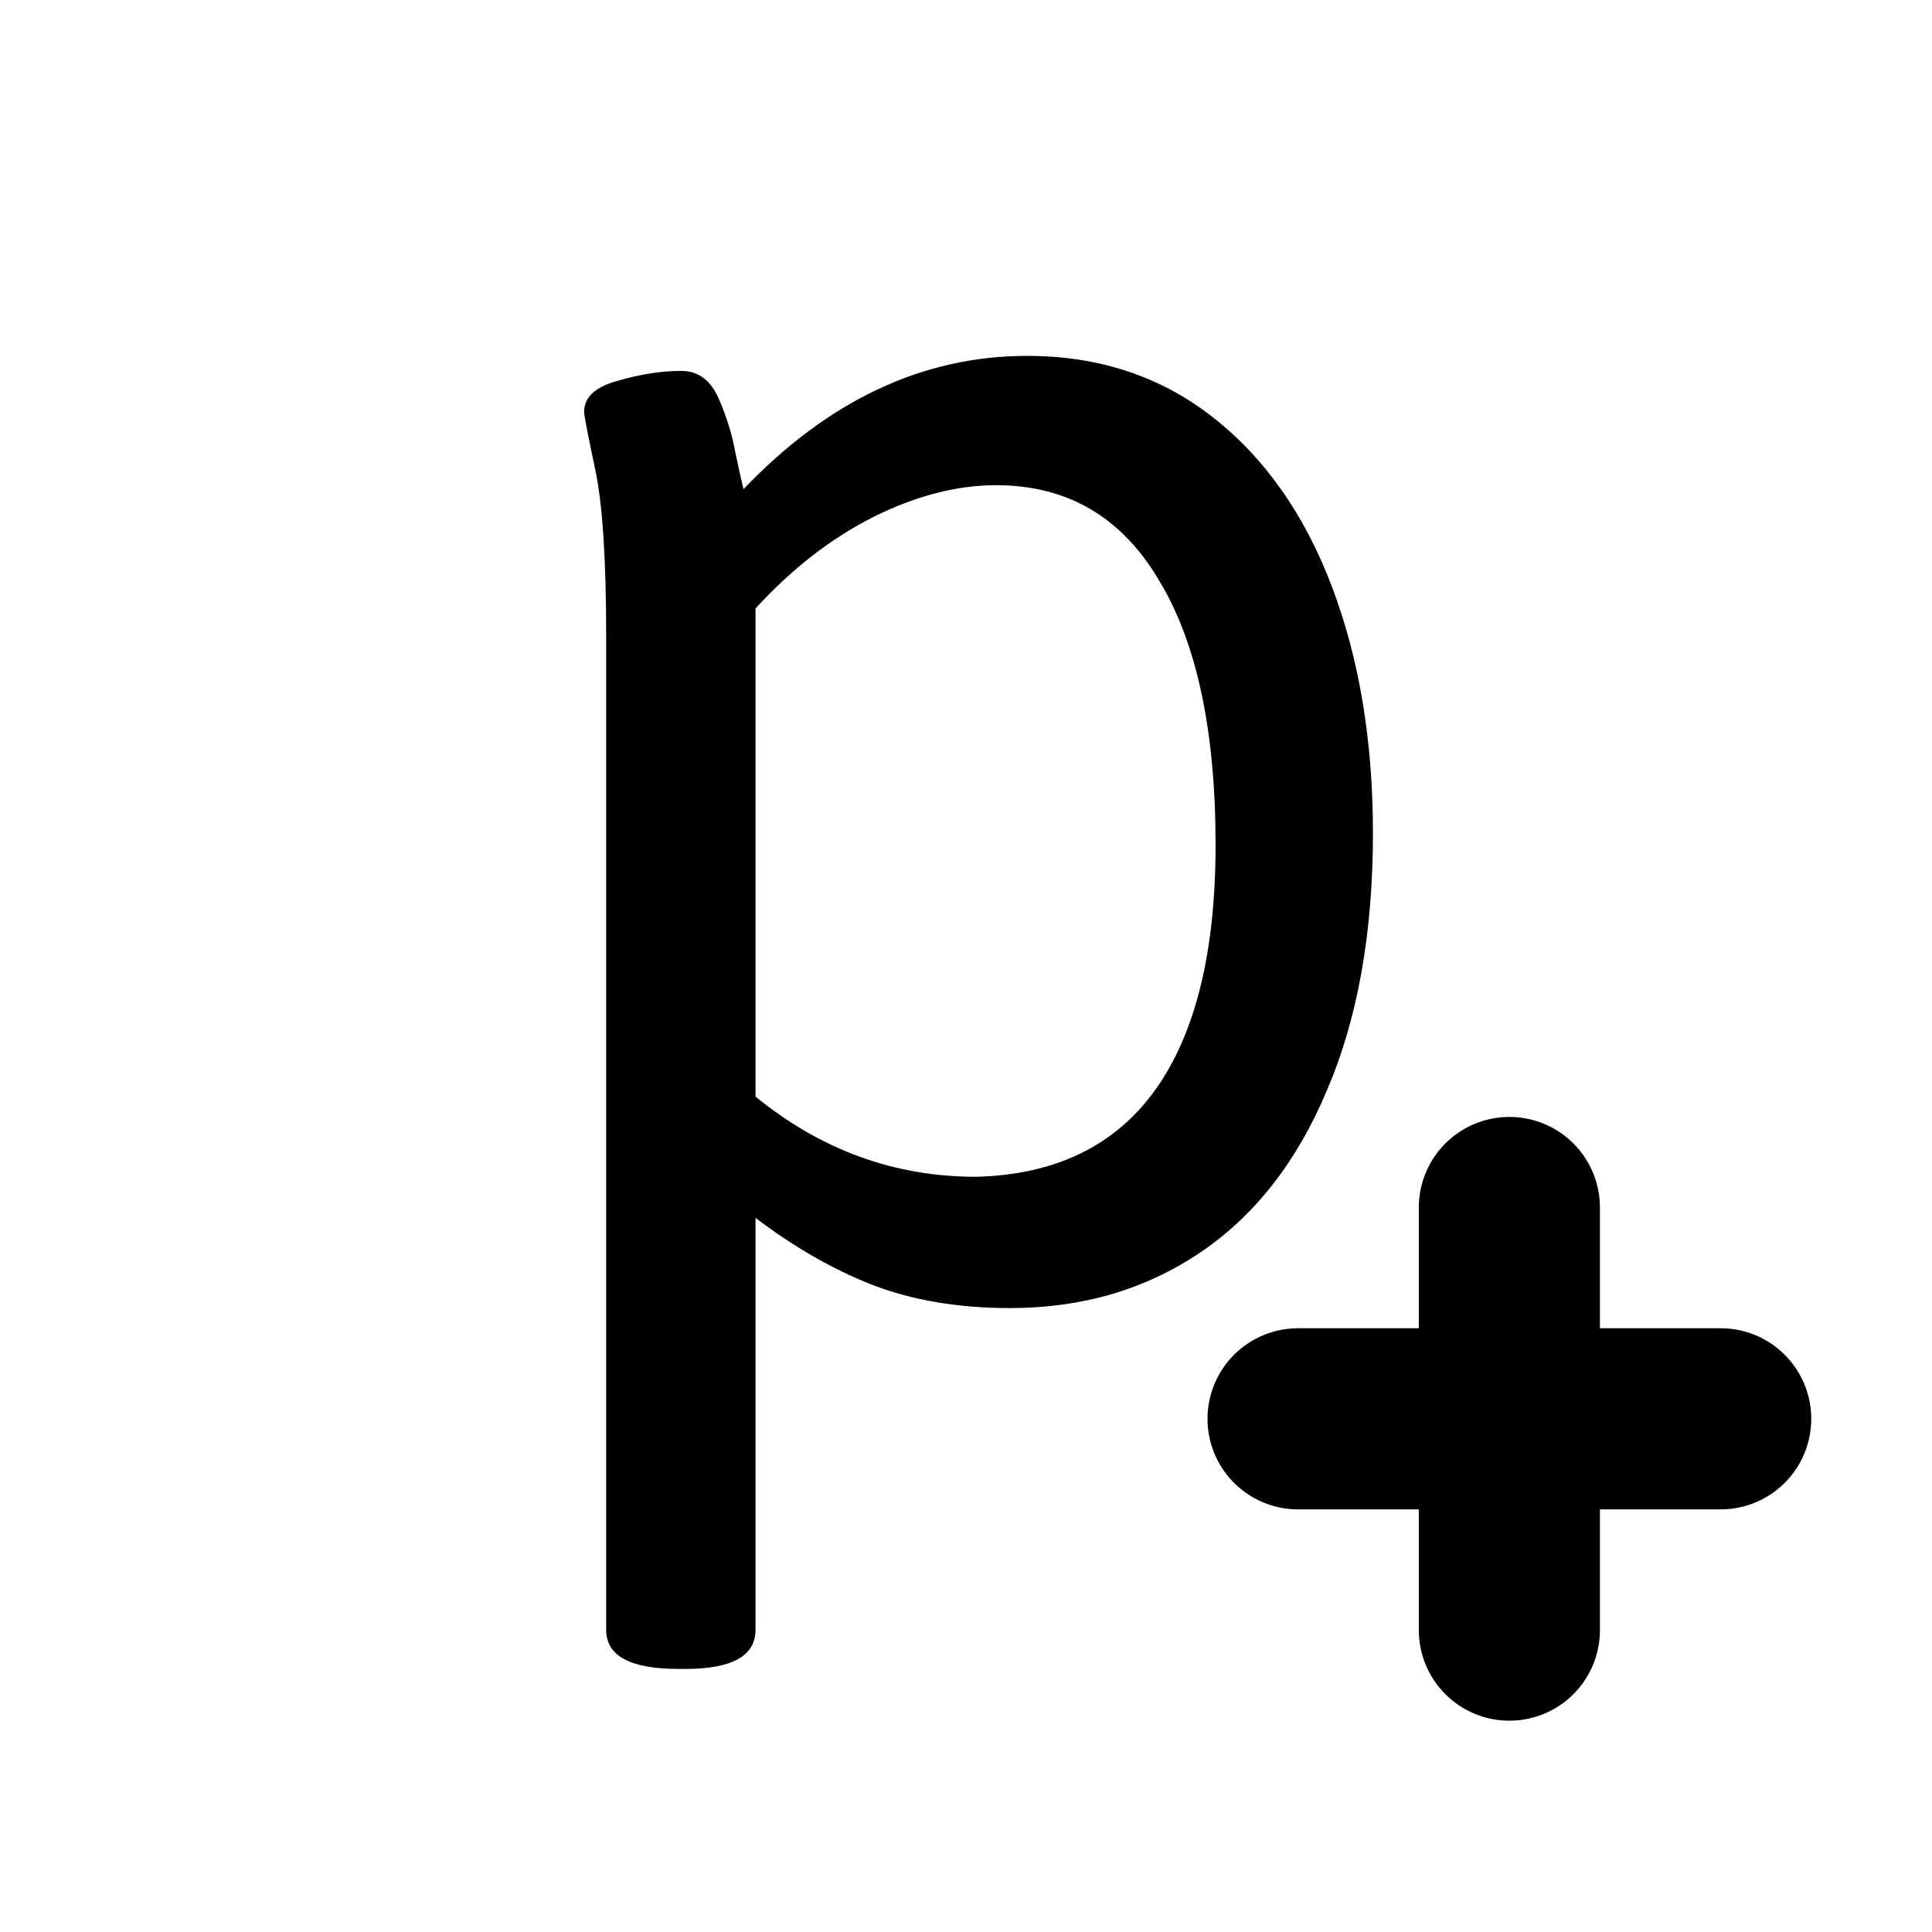
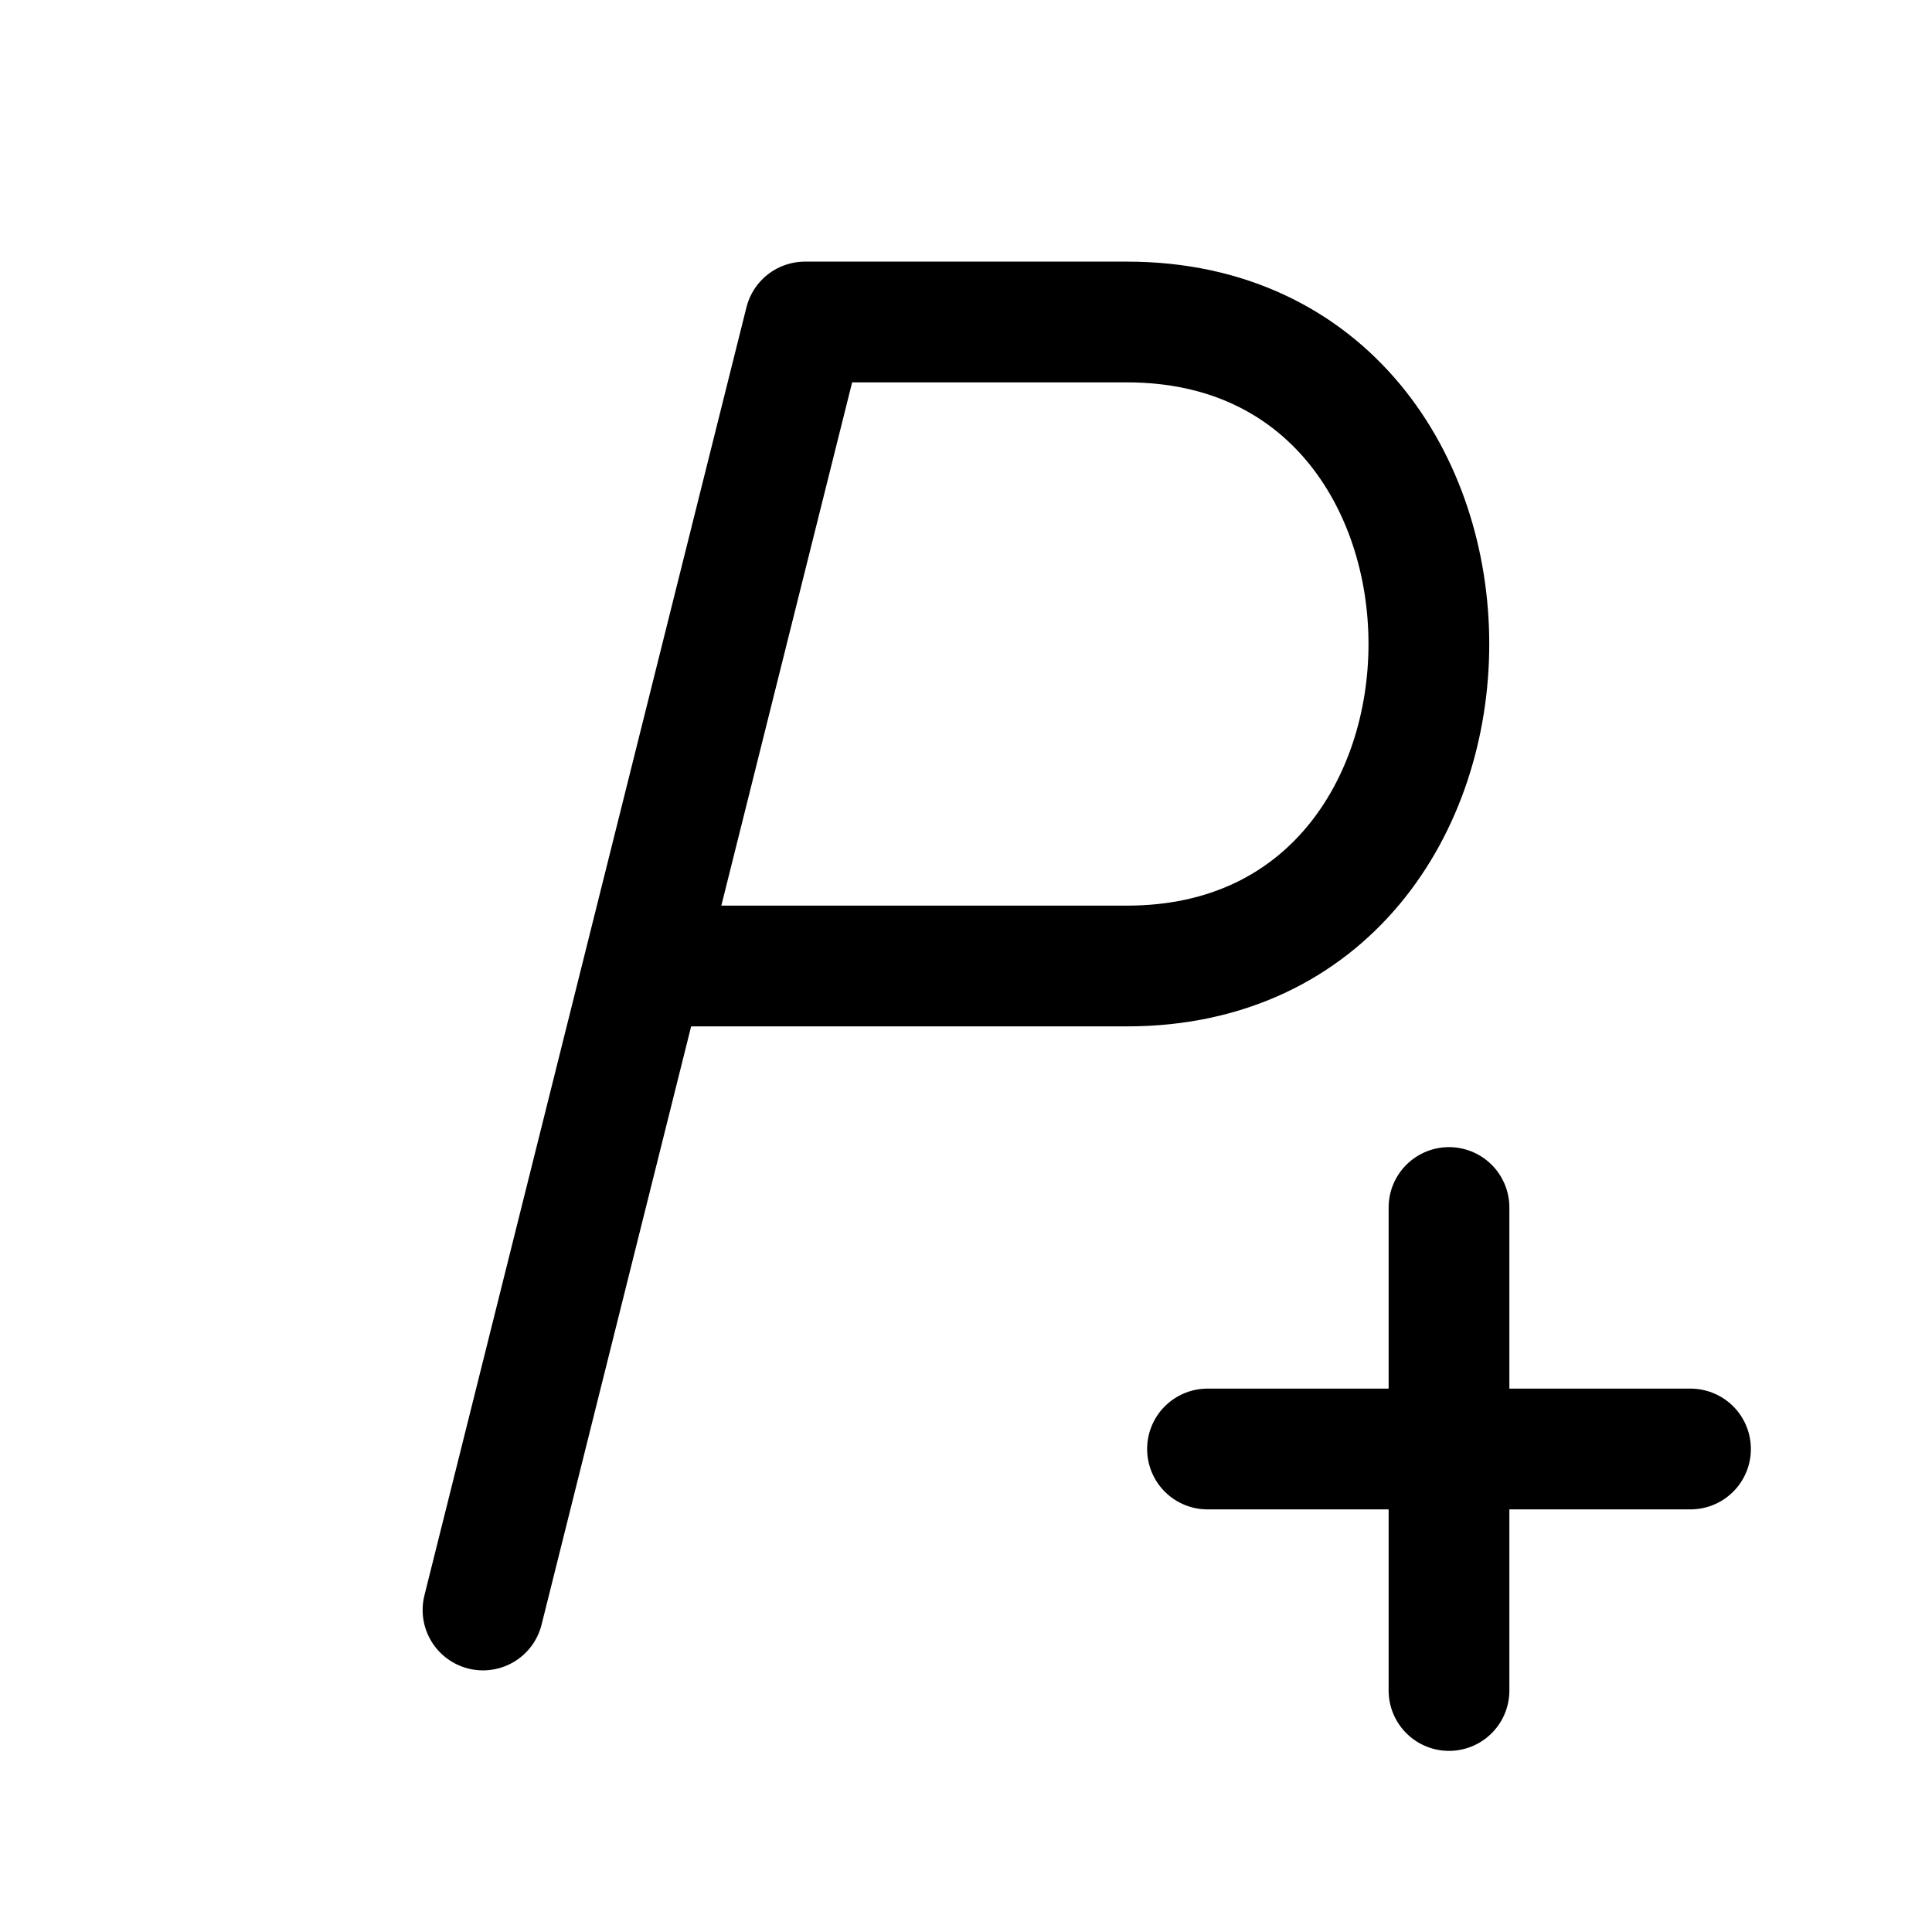
- <svg xmlns="http://www.w3.org/2000/svg" width="128" height="128" viewBox="0 0 128 128" fill="none" role="img" aria-label="PPZ Plus">
-   <path d="M44.941 110.57C41.754 110.57 40.16 109.707 40.16 107.98V42.172C40.16 37.036 39.917 33.34 39.43 31.082C38.943 28.78 38.699 27.518 38.699 27.297C38.699 26.323 39.43 25.637 40.891 25.238C42.396 24.796 43.812 24.574 45.141 24.574C46.247 24.574 47.066 25.172 47.598 26.367C48.129 27.562 48.505 28.78 48.727 30.02C48.992 31.259 49.169 32.056 49.258 32.41C54.88 26.522 61.145 23.578 68.051 23.578C72.788 23.578 76.883 24.928 80.336 27.629C83.789 30.329 86.423 34.07 88.238 38.852C90.053 43.633 90.961 49.078 90.961 55.188C90.961 61.828 89.943 67.517 87.906 72.254C85.914 76.991 83.103 80.577 79.473 83.012C75.842 85.447 71.659 86.664 66.922 86.664C63.513 86.664 60.48 86.155 57.824 85.137C55.212 84.118 52.622 82.635 50.055 80.688V107.98C50.055 109.707 48.505 110.57 45.406 110.57H44.941ZM64.664 77.965C69.932 77.832 73.894 75.906 76.551 72.188C79.207 68.469 80.535 63.068 80.535 55.984C80.535 48.37 79.273 42.504 76.75 38.387C74.271 34.225 70.685 32.145 65.992 32.145C63.38 32.145 60.658 32.853 57.824 34.27C55.035 35.686 52.445 37.7 50.055 40.312V72.652C54.393 76.194 59.263 77.965 64.664 77.965Z" fill="currentColor" />
-   <path d="M100 80V108M86 94H114" stroke="currentColor" stroke-width="12" stroke-linecap="round" />
+ <svg xmlns="http://www.w3.org/2000/svg" width="24" height="24" viewBox="0 0 24 24" fill="none" stroke="currentColor" role="img" aria-label="PPZ Plus">
+   <path d="M 6 20 L 10 4 H 14 C 19 4, 19 12, 14 12 H 8" stroke-width="1.5" stroke-linecap="round" stroke-linejoin="round" />
+   <path d="M 15 18 H 21 M 18 15 V 21" stroke-width="1.5" stroke-linecap="round" />
</svg>
